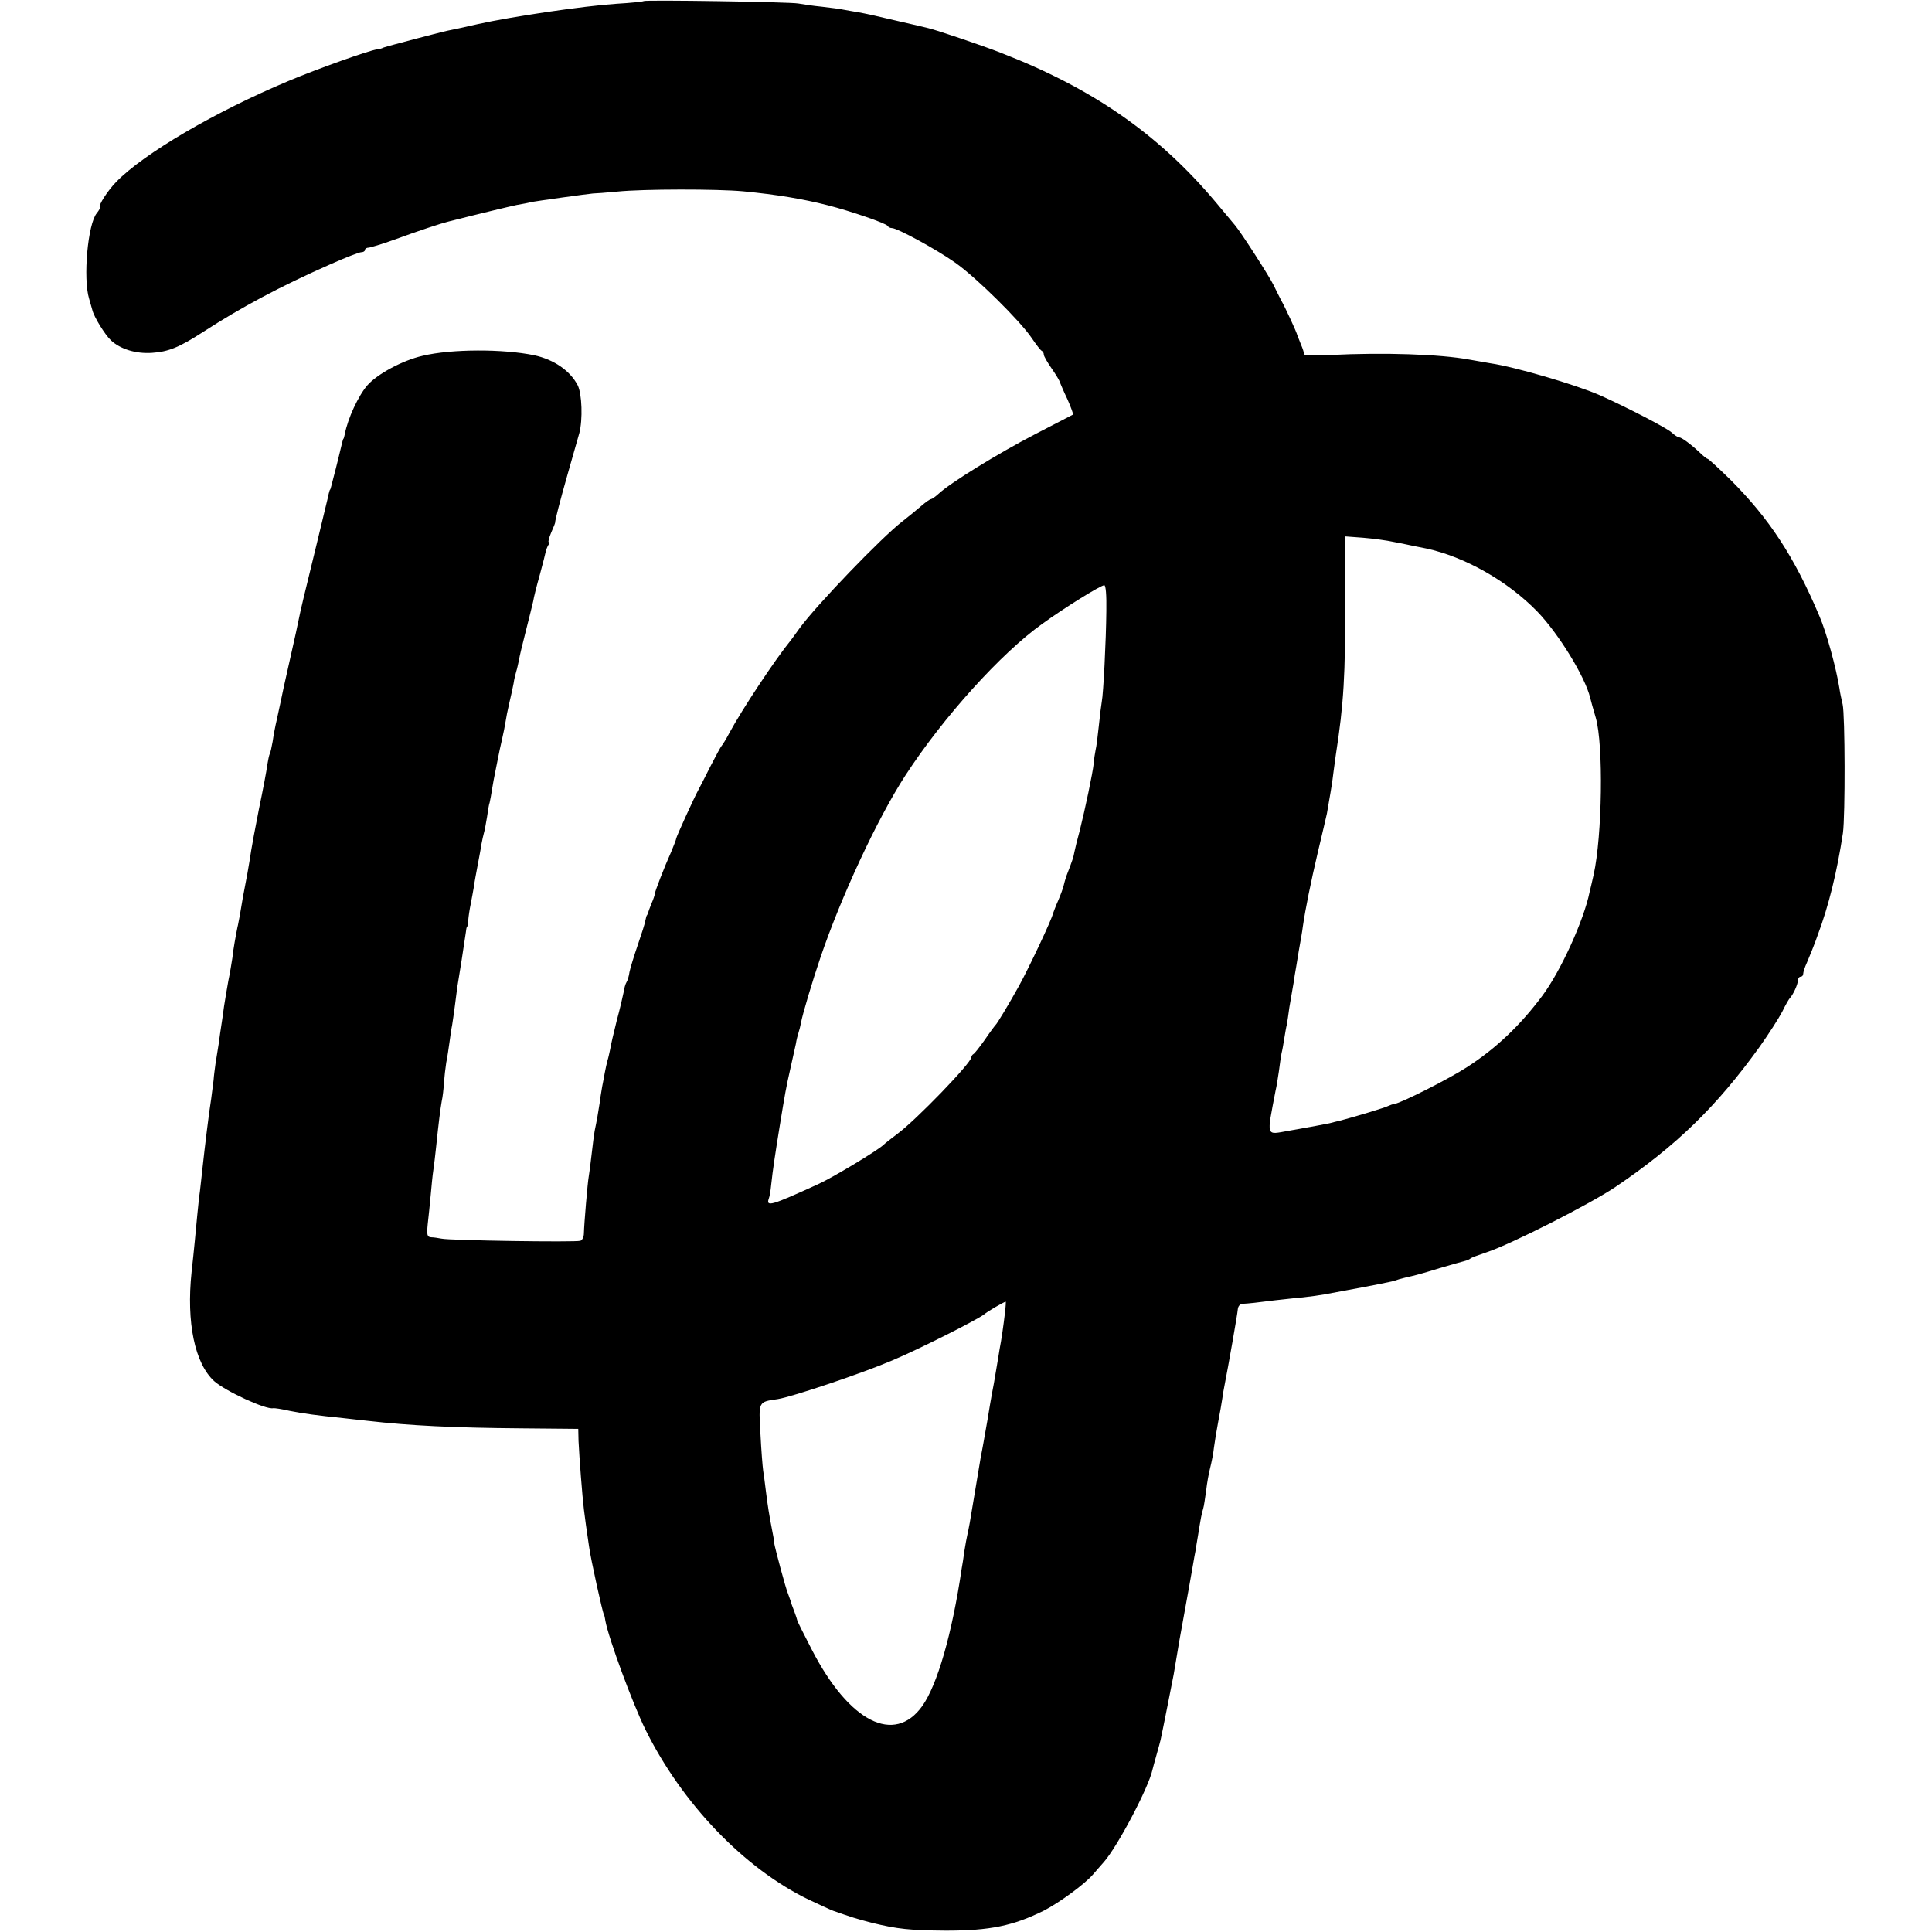
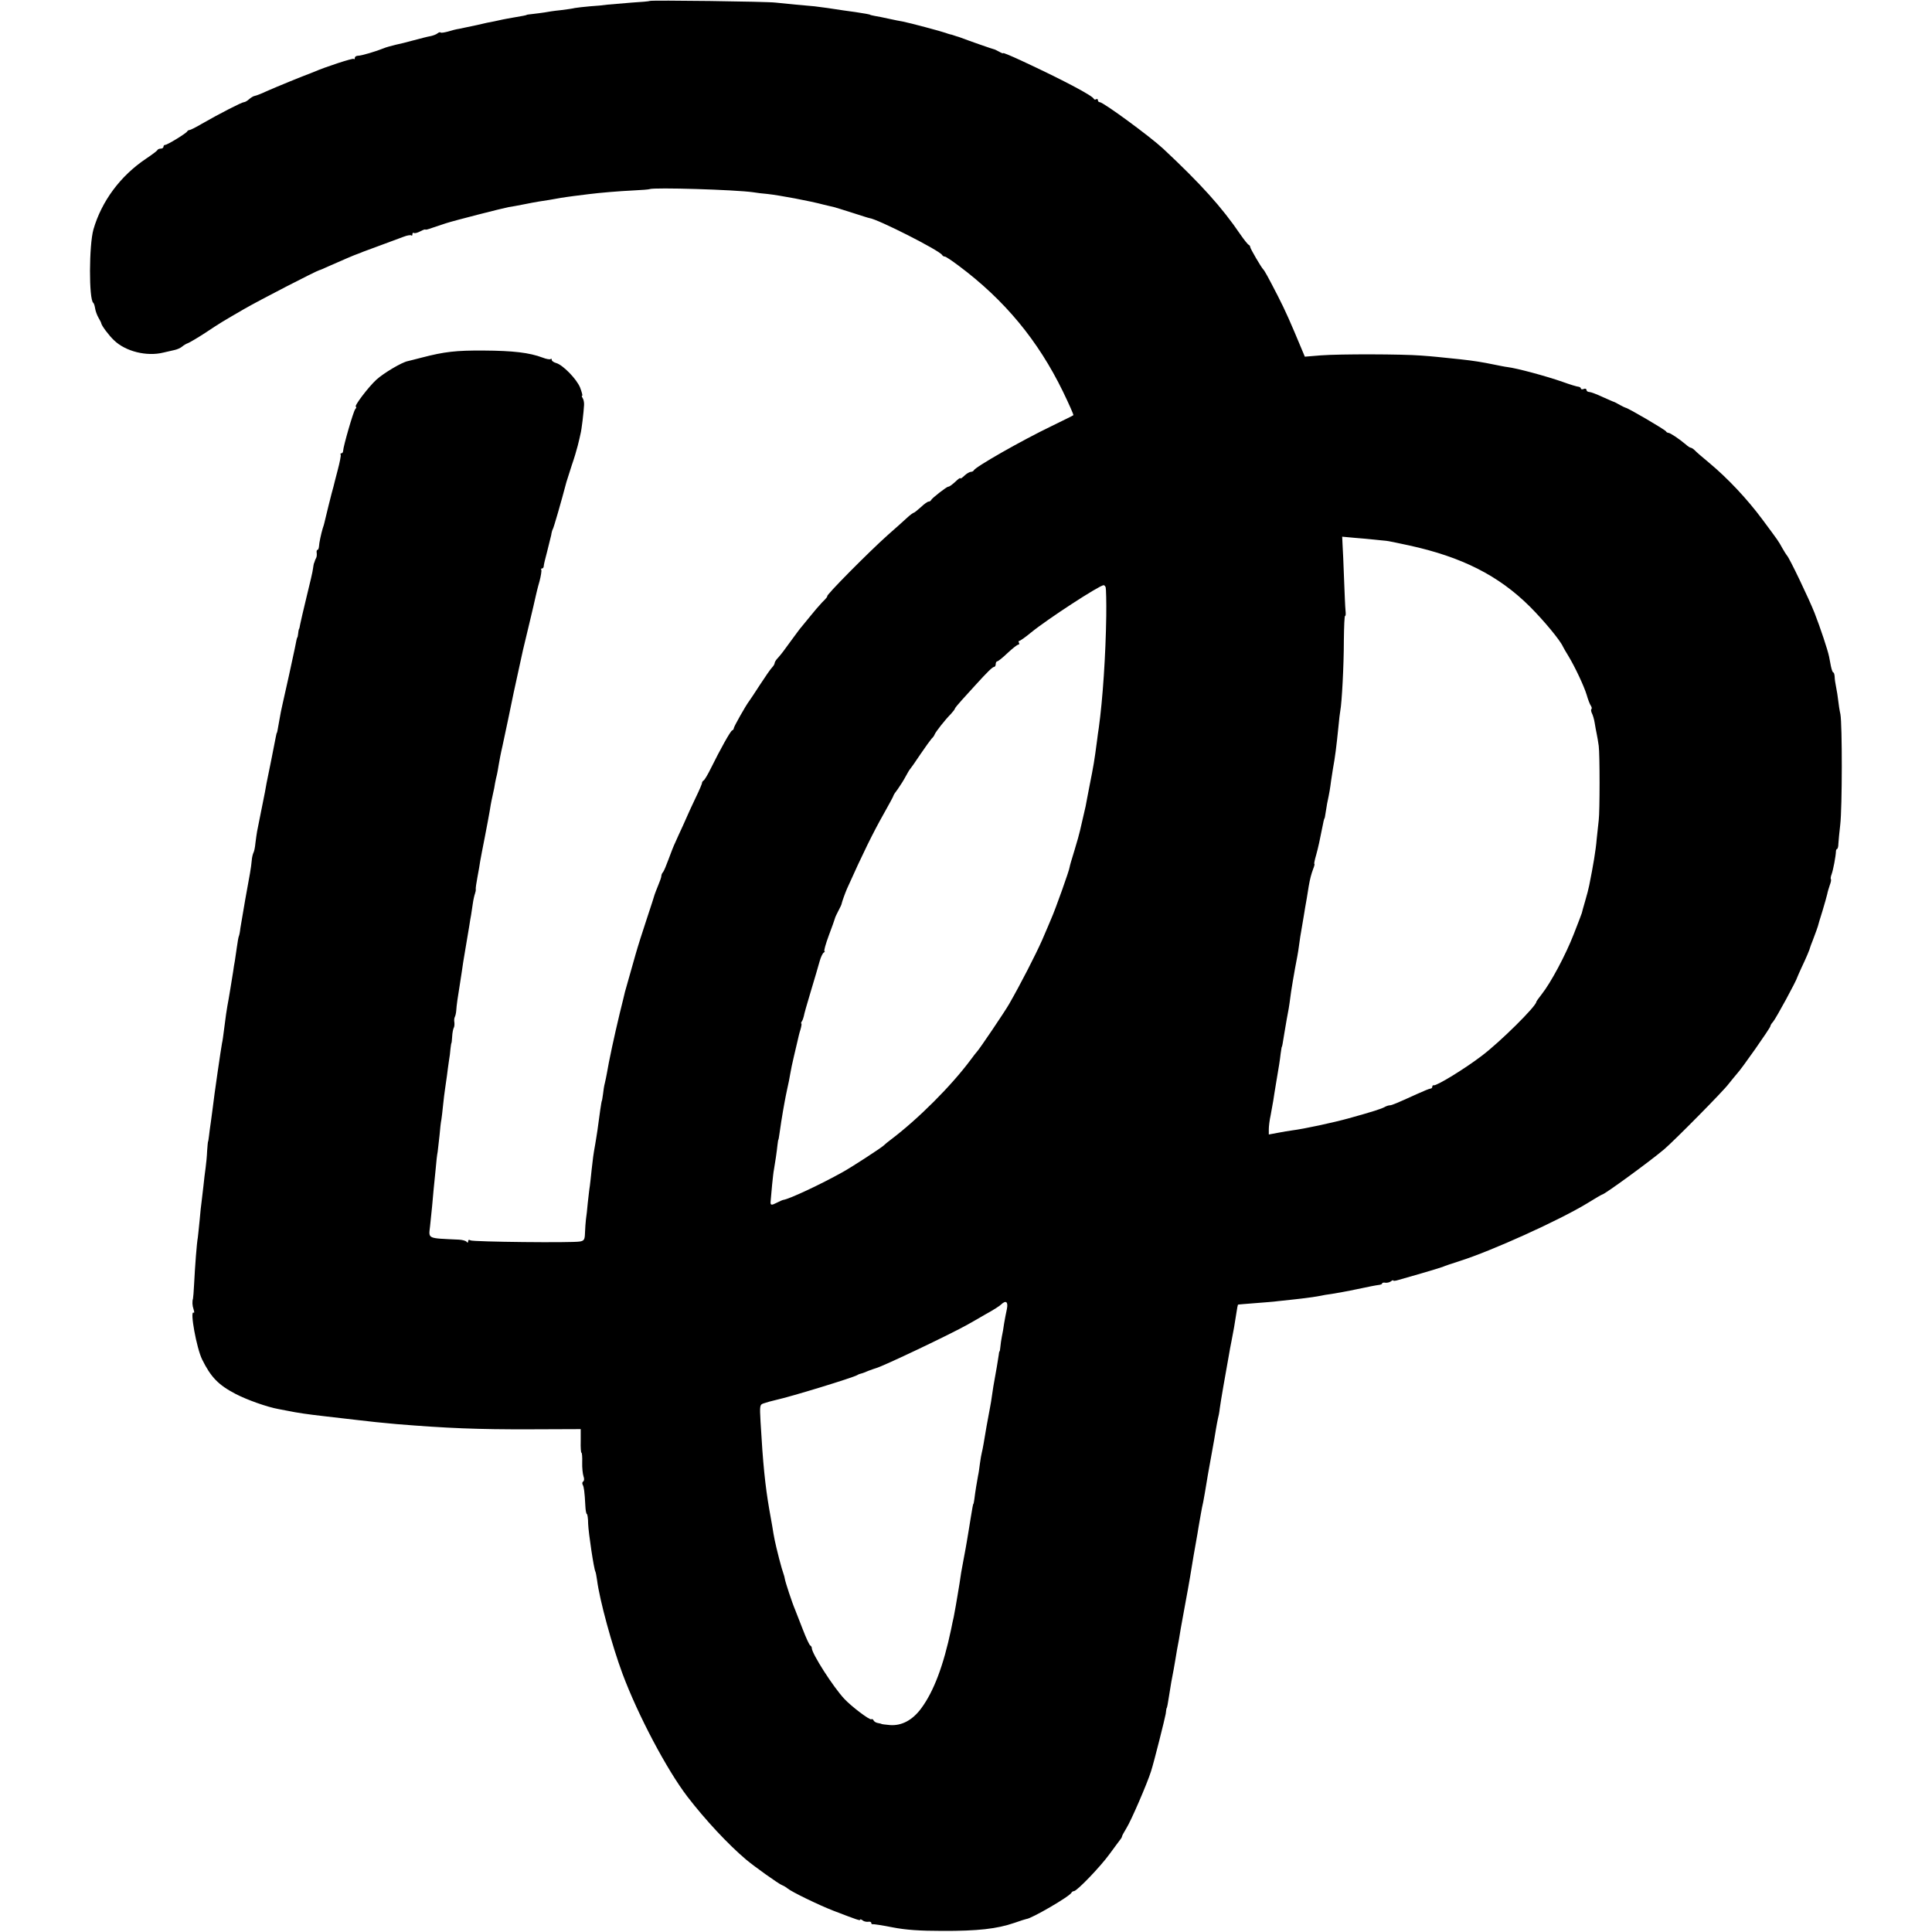
- <svg xmlns="http://www.w3.org/2000/svg" version="1.0" width="720pt" height="720pt" viewBox="0 0 720 720" preserveAspectRatio="xMidYMid meet">
-   <g transform="translate(0,720) scale(0.1,-0.1)" fill="#000000" stroke="none">
-     <path d="M2399 7196 c-2 -2 -48 -7 -101 -10 -122 -8 -393 -48 -518 -76 -52 -12 -104 -23 -115 -25 -31 -7 -218 -56 -235 -62 -8 -4 -19 -7 -25 -7 -30 -4 -221 -72 -328 -117 -275 -115 -541 -271 -644 -377 -32 -33 -67 -87 -61 -95 2 -2 -3 -11 -11 -21 -34 -40 -52 -244 -29 -319 5 -18 10 -36 12 -42 6 -26 47 -92 69 -113 35 -33 93 -51 153 -47 62 4 103 21 191 78 144 93 286 169 474 252 56 25 108 45 115 45 8 0 14 4 14 8 0 5 6 9 13 9 6 0 50 13 97 30 90 33 175 61 200 67 130 33 223 55 255 62 22 4 45 8 50 10 17 4 219 32 235 33 8 0 49 3 90 7 98 10 374 10 470 1 124 -12 221 -28 315 -52 83 -21 220 -68 223 -77 2 -4 9 -8 16 -8 20 0 167 -80 236 -129 77 -54 242 -217 285 -281 17 -25 33 -46 38 -48 4 -2 7 -8 7 -14 0 -5 13 -28 29 -51 16 -23 30 -46 31 -52 2 -5 14 -34 28 -63 13 -29 22 -55 21 -57 -2 -1 -67 -35 -143 -74 -135 -70 -314 -180 -358 -221 -12 -11 -25 -20 -28 -20 -4 0 -20 -11 -36 -25 -16 -14 -48 -40 -71 -58 -77 -59 -322 -314 -383 -398 -13 -19 -28 -38 -32 -44 -61 -75 -182 -258 -229 -345 -13 -25 -27 -47 -30 -50 -3 -3 -21 -36 -41 -75 -19 -38 -40 -79 -46 -90 -14 -25 -82 -174 -82 -180 0 -3 -8 -24 -18 -48 -27 -60 -62 -151 -62 -159 0 -4 -5 -19 -12 -35 -6 -15 -12 -31 -13 -35 -2 -5 -3 -9 -5 -10 -1 -2 -3 -10 -5 -19 -1 -9 -14 -49 -28 -90 -14 -41 -28 -86 -31 -101 -2 -15 -7 -32 -11 -38 -4 -6 -9 -23 -11 -38 -3 -15 -14 -63 -26 -107 -11 -44 -22 -91 -24 -105 -3 -14 -7 -33 -10 -42 -3 -10 -7 -30 -10 -45 -3 -16 -7 -39 -10 -53 -2 -14 -7 -40 -9 -59 -5 -34 -11 -68 -19 -106 -2 -11 -7 -49 -11 -85 -4 -36 -9 -74 -11 -85 -4 -21 -17 -173 -18 -212 0 -12 -6 -25 -13 -27 -15 -6 -491 1 -518 8 -11 2 -28 5 -38 5 -15 1 -17 8 -13 49 3 26 8 74 11 107 3 33 7 76 10 95 3 19 7 56 10 83 10 97 16 143 21 172 4 17 7 48 9 70 1 22 5 56 8 75 4 19 9 53 12 75 3 22 7 51 10 65 2 14 7 45 10 70 3 25 7 56 9 70 5 28 28 175 32 205 1 11 3 20 4 20 2 0 4 11 5 25 1 14 5 41 9 60 4 19 9 49 12 65 2 17 9 53 14 80 5 28 12 62 14 78 3 15 7 35 10 45 3 9 7 35 11 57 3 22 7 47 10 55 2 8 6 31 9 50 3 19 8 46 11 60 3 14 8 39 11 55 3 17 10 48 15 70 5 22 11 51 13 65 2 14 8 45 14 70 6 25 13 57 16 73 2 15 7 35 10 45 3 9 7 28 10 42 2 14 14 63 26 110 12 47 24 96 27 109 2 14 13 58 25 100 11 41 21 80 22 86 1 5 5 16 9 23 5 6 6 12 2 12 -3 0 1 16 9 35 9 20 15 36 15 38 -1 6 16 73 47 182 19 66 38 134 43 151 13 50 10 146 -6 178 -28 54 -88 96 -162 112 -115 24 -308 24 -416 -2 -75 -17 -169 -68 -206 -110 -33 -38 -73 -123 -84 -182 -2 -9 -4 -17 -5 -17 -1 0 -3 -7 -5 -15 -4 -17 -23 -96 -31 -125 -3 -11 -7 -27 -9 -35 -2 -8 -4 -15 -5 -15 -1 0 -3 -7 -5 -15 -1 -8 -22 -91 -44 -184 -50 -204 -62 -255 -67 -281 -2 -11 -17 -81 -34 -155 -17 -74 -32 -144 -34 -155 -2 -11 -9 -40 -14 -65 -6 -25 -13 -62 -16 -84 -4 -21 -8 -42 -11 -46 -2 -4 -6 -22 -9 -41 -2 -19 -16 -92 -31 -164 -14 -71 -27 -141 -29 -155 -2 -14 -8 -52 -14 -85 -6 -33 -14 -73 -17 -90 -3 -16 -8 -46 -11 -65 -4 -19 -7 -39 -9 -45 -6 -30 -16 -84 -19 -115 -3 -19 -9 -57 -15 -85 -5 -27 -12 -70 -16 -95 -3 -25 -8 -56 -10 -70 -2 -14 -7 -45 -10 -70 -4 -25 -9 -58 -12 -75 -2 -16 -6 -43 -7 -60 -2 -16 -6 -48 -9 -70 -8 -49 -24 -181 -32 -255 -3 -30 -8 -71 -10 -90 -3 -19 -7 -60 -10 -90 -5 -52 -12 -131 -21 -210 -20 -189 12 -341 84 -407 43 -38 193 -107 220 -101 4 1 32 -3 62 -10 50 -10 102 -17 200 -27 19 -2 60 -7 90 -10 157 -18 322 -26 570 -28 l215 -2 1 -45 c3 -62 14 -207 20 -255 5 -39 9 -71 19 -137 6 -47 52 -253 55 -253 1 0 4 -11 6 -25 12 -66 101 -307 149 -405 137 -277 369 -519 610 -635 39 -18 79 -37 90 -41 66 -23 86 -30 145 -45 94 -23 141 -28 275 -29 165 0 251 18 366 75 56 29 150 97 182 134 10 12 29 33 41 47 51 58 167 278 181 344 1 5 8 30 15 55 7 25 14 50 15 55 8 36 45 224 49 245 9 53 16 96 21 125 35 192 46 255 51 284 3 18 7 41 9 50 1 9 6 36 10 61 10 62 13 79 19 98 3 9 7 40 11 67 3 28 10 66 15 85 5 20 12 54 14 75 3 22 10 66 16 97 6 31 13 70 15 85 2 15 6 39 9 53 12 60 48 264 49 281 1 11 8 19 17 20 22 1 58 5 120 13 30 3 78 9 105 11 28 3 64 8 80 11 119 22 195 36 250 48 6 1 19 5 30 9 11 3 31 8 45 11 14 3 61 16 105 30 44 13 87 25 95 27 8 2 17 6 20 9 3 3 30 13 60 23 89 29 388 181 481 244 226 153 376 299 536 521 34 48 72 107 85 132 12 25 25 47 28 50 12 12 30 51 30 65 0 8 5 15 10 15 6 0 10 5 10 11 0 6 6 25 14 42 12 28 25 61 31 77 1 3 5 14 9 25 41 109 72 235 94 380 9 65 8 441 -1 480 -4 17 -10 44 -12 60 -12 75 -48 208 -75 270 -94 222 -187 363 -332 508 -43 42 -81 77 -84 77 -3 0 -16 10 -29 23 -33 31 -68 57 -77 57 -5 0 -17 8 -28 18 -18 17 -173 97 -270 140 -90 39 -315 105 -405 118 -16 3 -52 9 -80 14 -108 20 -319 27 -517 17 -54 -3 -98 -2 -98 3 0 5 -5 21 -12 37 -6 15 -12 30 -13 33 -3 13 -47 108 -60 130 -7 14 -20 39 -28 56 -15 32 -122 198 -144 224 -7 8 -39 47 -71 85 -214 255 -460 426 -804 559 -66 26 -238 84 -268 91 -8 2 -62 15 -120 28 -58 14 -121 28 -140 31 -19 3 -45 8 -57 10 -12 3 -48 7 -80 11 -32 3 -71 9 -88 12 -33 6 -571 14 -576 9z m2797 -2016 c27 -5 60 -12 74 -15 14 -3 34 -7 45 -9 144 -31 303 -121 414 -235 80 -83 178 -243 197 -321 2 -8 11 -42 21 -75 29 -101 24 -440 -8 -585 -6 -25 -12 -54 -15 -64 -21 -105 -108 -296 -177 -388 -83 -111 -173 -196 -280 -265 -64 -42 -244 -133 -270 -137 -7 -1 -16 -4 -22 -7 -10 -6 -126 -41 -180 -55 -16 -4 -34 -8 -40 -10 -15 -3 -71 -14 -152 -28 -87 -15 -83 -28 -49 151 3 11 8 43 12 70 3 26 8 57 10 68 3 11 7 35 10 54 3 18 7 43 10 54 2 12 6 39 9 62 4 22 9 54 12 70 3 17 7 39 8 50 2 11 9 52 15 90 7 39 14 79 15 90 10 69 30 167 56 278 17 71 32 136 34 145 10 57 19 110 21 127 1 11 7 52 12 90 30 193 36 300 35 583 l0 233 67 -5 c37 -3 89 -10 116 -16z m-1073 -257 c-1 -110 -11 -309 -17 -338 -2 -11 -7 -51 -11 -90 -4 -38 -9 -79 -12 -90 -2 -11 -6 -33 -7 -50 -4 -37 -32 -170 -52 -250 -9 -33 -18 -69 -20 -80 -3 -18 -7 -31 -30 -90 -4 -11 -8 -27 -10 -35 -2 -9 -11 -34 -20 -55 -10 -22 -18 -45 -20 -50 -4 -21 -90 -203 -127 -270 -36 -65 -81 -140 -87 -145 -3 -3 -21 -27 -40 -55 -19 -27 -38 -51 -42 -53 -4 -2 -8 -8 -8 -12 0 -21 -206 -234 -275 -285 -22 -17 -46 -35 -53 -42 -22 -21 -191 -123 -245 -147 -171 -78 -193 -85 -182 -53 3 7 7 30 9 52 6 56 15 115 32 220 20 122 23 140 40 215 8 36 17 76 20 90 2 14 7 33 10 42 3 9 7 25 9 36 5 30 44 160 72 242 76 225 213 520 317 680 141 217 357 456 510 565 84 61 217 143 231 144 6 1 9 -37 8 -96z m-378 -2617 c-5 -43 -13 -100 -20 -135 -1 -9 -6 -36 -10 -61 -4 -25 -9 -54 -11 -65 -4 -21 -9 -45 -24 -137 -6 -32 -12 -70 -15 -85 -3 -16 -7 -39 -10 -53 -5 -33 -35 -207 -41 -245 -3 -16 -7 -37 -9 -45 -2 -8 -7 -35 -11 -60 -3 -25 -8 -54 -10 -65 -36 -245 -91 -434 -147 -513 -104 -145 -272 -60 -411 209 -31 60 -56 110 -55 111 0 2 -5 17 -11 33 -7 17 -13 35 -14 40 -2 6 -6 17 -9 25 -9 20 -49 171 -52 190 0 8 -4 31 -8 50 -10 51 -16 88 -23 145 -3 28 -8 61 -10 75 -2 14 -7 75 -10 136 -7 123 -9 119 65 130 55 9 314 96 426 144 98 41 318 152 343 172 11 10 73 46 80 47 1 1 0 -19 -3 -43z" />
+ <svg xmlns="http://www.w3.org/2000/svg" version="1.0" width="1040pt" height="1040pt" viewBox="0 0 1040 1040" preserveAspectRatio="xMidYMid meet">
+   <g transform="translate(0,1040) scale(0.1,-0.1)" fill="#000000" stroke="none">
+     <path d="M3498 10395 c-2 -2 -46 -6 -98 -9 -52 -4 -111 -9 -130 -11 -19 -3 -62 -7 -95 -9 -33 -3 -69 -7 -80 -9 -11 -3 -46 -8 -79 -12 -32 -3 -70 -9 -85 -12 -14 -2 -42 -6 -61 -8 -19 -2 -35 -4 -35 -5 0 -2 -22 -6 -69 -14 -21 -4 -48 -8 -60 -11 -12 -3 -32 -7 -46 -10 -14 -2 -56 -11 -93 -20 -37 -8 -80 -17 -95 -20 -15 -2 -42 -9 -61 -15 -19 -5 -37 -8 -39 -5 -3 3 -10 1 -16 -4 -7 -6 -23 -12 -36 -15 -27 -5 -43 -10 -105 -26 -22 -6 -60 -16 -85 -21 -25 -6 -54 -14 -65 -19 -39 -16 -119 -40 -137 -40 -10 0 -18 -5 -18 -12 0 -6 -3 -9 -6 -5 -5 5 -152 -43 -214 -70 -8 -3 -17 -7 -20 -8 -34 -12 -183 -73 -235 -96 -27 -13 -56 -24 -63 -25 -8 -1 -22 -10 -31 -18 -10 -9 -22 -16 -28 -16 -11 0 -132 -62 -226 -116 -32 -19 -62 -34 -67 -34 -4 0 -10 -3 -12 -7 -4 -10 -107 -73 -119 -73 -5 0 -9 -4 -9 -10 0 -5 -6 -10 -14 -10 -8 0 -16 -3 -18 -7 -2 -5 -30 -26 -63 -48 -137 -92 -238 -228 -282 -380 -24 -84 -25 -377 -1 -395 4 -3 8 -17 10 -30 2 -14 10 -36 18 -50 8 -14 15 -27 15 -30 1 -12 42 -67 69 -92 62 -60 176 -88 265 -66 20 5 47 11 61 14 14 3 32 11 40 18 8 7 23 16 32 19 10 4 51 28 91 54 89 59 88 58 212 130 85 49 390 206 405 209 3 0 23 9 45 19 82 36 141 62 165 70 3 1 14 5 25 10 11 4 56 21 100 37 44 16 96 36 116 43 20 8 39 11 43 8 3 -4 6 -1 6 6 0 7 4 10 8 7 5 -3 20 1 35 9 15 8 27 12 27 9 0 -2 17 2 38 10 20 7 53 18 72 24 46 15 301 80 337 87 15 2 53 9 83 15 30 6 66 13 80 15 29 4 83 13 120 20 14 2 45 7 70 10 25 3 61 8 80 10 55 7 158 16 242 20 43 2 81 5 85 7 23 10 460 -3 558 -17 17 -3 50 -7 75 -9 65 -7 231 -38 305 -58 22 -5 47 -11 55 -13 8 -2 53 -16 100 -31 47 -15 87 -28 90 -28 44 -5 375 -173 391 -198 3 -5 10 -10 15 -9 5 0 38 -22 74 -49 248 -185 428 -403 562 -678 33 -68 58 -125 56 -127 -1 -2 -55 -28 -118 -59 -162 -78 -411 -220 -418 -238 -2 -4 -9 -8 -16 -8 -7 0 -22 -9 -34 -20 -12 -12 -22 -18 -22 -15 0 4 -7 0 -15 -7 -30 -28 -44 -38 -51 -38 -8 0 -88 -62 -92 -72 -2 -5 -8 -8 -13 -8 -6 0 -24 -13 -42 -30 -18 -16 -35 -30 -38 -30 -3 0 -20 -12 -36 -27 -17 -16 -63 -57 -104 -93 -102 -91 -339 -330 -326 -330 3 0 -9 -15 -27 -32 -17 -18 -47 -53 -66 -77 -19 -24 -40 -48 -45 -55 -6 -6 -28 -36 -50 -66 -50 -69 -56 -77 -77 -101 -10 -10 -18 -23 -18 -28 0 -5 -6 -16 -14 -24 -8 -8 -37 -50 -65 -93 -28 -43 -54 -83 -59 -89 -17 -22 -82 -137 -82 -145 0 -5 -4 -10 -9 -12 -9 -3 -64 -102 -114 -203 -16 -33 -34 -63 -39 -66 -5 -3 -9 -9 -9 -13 1 -3 -15 -41 -36 -84 -20 -42 -37 -79 -38 -82 -1 -3 -14 -32 -29 -65 -15 -33 -34 -73 -41 -90 -8 -16 -24 -57 -36 -90 -12 -33 -25 -64 -30 -70 -5 -5 -9 -14 -9 -21 0 -6 -8 -29 -17 -50 -9 -22 -17 -43 -19 -49 -1 -5 -20 -64 -42 -130 -22 -66 -49 -151 -60 -190 -23 -80 -52 -183 -58 -205 -2 -8 -14 -60 -28 -115 -13 -55 -32 -136 -41 -180 -16 -76 -20 -96 -29 -147 -2 -13 -7 -34 -10 -48 -4 -14 -8 -41 -10 -60 -3 -19 -5 -35 -6 -35 -2 0 -13 -75 -24 -160 -3 -22 -9 -56 -12 -75 -11 -61 -12 -74 -19 -135 -3 -33 -8 -73 -10 -90 -3 -16 -7 -57 -11 -90 -3 -33 -7 -73 -10 -90 -2 -16 -4 -49 -5 -72 -1 -36 -5 -42 -27 -46 -41 -8 -576 -2 -589 6 -8 5 -13 3 -13 -5 0 -8 -3 -9 -8 -3 -4 6 -23 11 -42 12 -172 8 -163 3 -155 72 3 32 8 80 11 107 2 27 6 67 8 89 2 22 7 72 11 110 3 39 8 81 11 95 2 14 6 53 10 88 3 35 7 73 10 85 2 12 6 47 9 77 3 30 8 71 11 90 3 19 7 51 10 70 2 19 7 53 10 75 4 22 8 54 9 70 2 17 4 30 5 30 1 0 3 16 4 35 1 20 5 40 8 46 4 6 5 19 4 30 -2 10 -1 23 2 29 3 5 7 21 8 35 1 24 9 79 20 145 3 17 7 46 10 65 2 19 11 73 19 120 8 47 17 103 21 125 3 22 8 49 10 60 2 11 6 38 9 60 3 22 9 47 12 55 3 8 5 19 4 23 -1 5 3 34 9 65 6 32 13 71 15 87 3 17 14 75 25 130 11 55 22 117 26 139 3 21 8 47 10 57 2 11 6 29 9 42 3 12 8 36 10 52 3 17 8 37 10 45 2 8 6 31 9 50 3 19 12 67 21 105 13 59 49 231 60 286 4 17 44 203 50 229 2 8 17 72 34 142 17 69 32 137 35 150 3 13 11 48 20 78 8 30 12 58 10 62 -3 5 -1 8 4 8 5 0 9 6 9 13 0 6 8 41 18 77 9 36 19 76 22 89 2 14 6 29 9 33 5 8 46 150 73 253 5 17 18 57 29 91 12 34 26 81 32 105 6 24 13 53 15 64 6 22 17 116 19 155 1 14 -3 31 -8 38 -4 6 -6 12 -2 12 3 0 -2 19 -11 43 -18 46 -94 124 -130 133 -13 4 -23 11 -23 17 0 6 -3 8 -6 4 -4 -3 -23 0 -43 8 -72 27 -159 37 -316 38 -150 1 -212 -6 -335 -38 -36 -9 -69 -18 -75 -19 -32 -6 -129 -64 -168 -99 -44 -40 -125 -147 -111 -147 4 0 2 -6 -4 -13 -10 -12 -64 -199 -65 -224 0 -7 -4 -13 -9 -13 -5 0 -7 -4 -4 -8 2 -4 -5 -41 -16 -82 -11 -41 -21 -82 -23 -90 -3 -8 -14 -53 -26 -100 -11 -47 -22 -89 -23 -95 -1 -5 -5 -19 -9 -30 -8 -27 -19 -76 -20 -97 -1 -10 -4 -18 -8 -18 -4 0 -6 -8 -4 -17 1 -10 0 -22 -4 -28 -3 -5 -6 -13 -7 -17 -1 -5 -3 -9 -4 -10 -1 -2 -3 -14 -5 -28 -1 -14 -17 -81 -34 -150 -17 -69 -32 -136 -35 -150 -2 -14 -5 -26 -7 -27 -1 -2 -3 -12 -4 -23 -1 -11 -3 -21 -5 -22 -2 -3 -5 -16 -13 -58 -11 -54 -49 -226 -66 -300 -6 -25 -13 -61 -16 -80 -12 -67 -13 -75 -15 -75 -1 0 -3 -11 -6 -25 -4 -22 -43 -219 -49 -245 -1 -5 -5 -28 -9 -50 -8 -40 -34 -172 -42 -210 -2 -11 -6 -39 -9 -63 -2 -23 -7 -47 -11 -53 -3 -6 -8 -25 -9 -42 -4 -42 -9 -68 -35 -210 -11 -64 -23 -133 -26 -153 -2 -20 -6 -39 -8 -43 -2 -3 -7 -30 -11 -60 -4 -30 -9 -63 -11 -75 -2 -12 -7 -37 -9 -56 -7 -43 -23 -145 -31 -185 -5 -29 -7 -42 -19 -135 -3 -25 -7 -54 -10 -66 -4 -19 -43 -285 -50 -349 -2 -16 -7 -50 -10 -75 -4 -25 -8 -58 -10 -75 -2 -16 -4 -30 -5 -30 -1 0 -3 -22 -5 -50 -1 -27 -5 -68 -8 -90 -3 -22 -9 -67 -12 -100 -4 -33 -8 -71 -10 -85 -2 -14 -7 -56 -10 -95 -4 -38 -8 -81 -10 -96 -6 -32 -15 -152 -20 -249 -2 -41 -5 -77 -6 -80 -5 -16 -4 -38 3 -58 4 -13 5 -21 0 -18 -21 13 16 -191 46 -252 47 -95 87 -137 181 -186 62 -32 169 -70 230 -81 14 -3 36 -7 47 -9 59 -12 108 -19 204 -30 93 -11 123 -14 173 -20 74 -9 125 -14 212 -22 270 -22 435 -29 721 -28 l270 1 0 -64 c-1 -34 1 -63 4 -63 3 0 5 -24 4 -52 -1 -29 3 -63 7 -75 5 -13 4 -25 -2 -28 -5 -4 -6 -11 -2 -18 6 -11 10 -35 14 -114 1 -24 5 -43 8 -43 3 0 7 -24 7 -53 2 -50 31 -244 39 -257 2 -4 6 -24 9 -46 14 -109 81 -353 137 -504 84 -225 239 -517 349 -661 96 -125 220 -258 316 -339 45 -38 177 -132 194 -138 8 -3 22 -11 30 -18 22 -18 163 -87 245 -119 130 -50 145 -55 145 -49 0 4 6 2 13 -3 6 -6 20 -9 30 -8 9 2 17 -1 17 -6 0 -5 3 -8 8 -7 4 1 52 -6 107 -17 72 -14 147 -19 265 -19 193 -1 297 11 390 43 37 13 60 20 65 21 26 1 236 123 243 142 2 4 8 8 13 8 16 0 143 132 192 200 26 36 52 70 57 77 6 7 10 15 10 18 0 3 10 22 23 43 25 39 113 243 133 307 16 49 75 285 79 309 2 17 4 31 5 31 2 0 7 25 14 72 3 21 8 52 11 68 13 66 15 81 21 115 3 19 8 46 10 60 3 14 7 38 10 53 2 16 15 90 29 165 14 75 28 153 31 172 3 19 12 71 19 115 8 44 17 97 21 119 3 21 8 48 10 60 2 11 6 35 9 51 3 17 8 44 12 60 3 17 7 39 9 50 2 16 24 145 50 285 2 14 7 41 10 60 3 19 8 43 10 53 3 10 8 35 10 55 3 20 11 73 19 117 13 73 18 100 31 175 2 14 8 45 13 70 10 50 18 95 27 155 3 22 7 41 8 42 0 1 42 4 91 8 50 4 106 8 125 11 19 2 53 6 75 8 59 6 138 17 155 21 8 2 35 7 60 10 25 4 87 15 138 26 51 11 102 21 113 22 10 1 19 4 19 8 0 4 8 6 18 4 9 -1 23 2 30 8 6 5 12 7 12 4 0 -3 12 -2 28 3 15 4 70 20 122 35 52 15 104 31 115 35 11 5 52 19 90 31 175 55 538 220 688 311 43 27 80 48 82 48 12 0 260 181 334 244 56 48 319 314 346 351 17 21 37 46 45 55 23 23 180 247 180 256 0 4 6 15 14 23 17 20 127 223 131 241 1 3 11 26 23 52 24 50 45 100 46 108 1 3 6 19 13 35 19 50 26 70 29 80 1 6 12 42 24 80 12 39 23 80 26 92 2 12 9 34 14 49 6 15 8 29 6 31 -3 3 -1 15 4 28 8 22 22 95 23 123 0 6 3 12 6 12 3 0 7 12 7 28 1 15 5 61 10 102 11 93 11 540 1 595 -5 22 -10 56 -12 75 -2 19 -7 51 -11 70 -4 19 -8 45 -8 58 -1 12 -4 22 -7 22 -4 0 -9 15 -13 33 -3 17 -8 41 -10 52 -7 36 -48 158 -78 235 -29 74 -137 300 -149 310 -3 3 -14 21 -25 40 -23 41 -16 31 -108 155 -81 109 -186 221 -286 304 -35 29 -70 59 -77 67 -8 8 -18 14 -22 14 -4 0 -16 8 -27 18 -33 28 -83 62 -93 62 -5 0 -11 4 -13 8 -3 8 -206 127 -217 127 -3 1 -17 7 -31 15 -14 8 -27 15 -30 16 -3 0 -31 13 -63 27 -32 15 -64 27 -72 27 -8 0 -15 5 -15 11 0 6 -7 9 -15 5 -8 -3 -15 -2 -15 3 0 4 -6 8 -12 9 -7 0 -47 12 -88 27 -89 31 -245 73 -295 79 -11 1 -45 8 -75 14 -58 12 -106 20 -180 28 -117 12 -140 15 -210 20 -103 8 -436 9 -541 1 l-85 -7 -16 38 c-62 149 -88 208 -130 290 -55 107 -71 135 -78 142 -11 11 -70 112 -70 120 0 5 -4 10 -8 12 -5 2 -25 27 -45 56 -100 147 -214 273 -416 462 -70 65 -322 250 -341 250 -6 0 -10 5 -10 11 0 5 -4 8 -9 5 -5 -4 -11 -2 -13 2 -6 17 -171 104 -393 207 -52 24 -95 42 -95 39 0 -3 -10 1 -22 8 -13 7 -25 13 -28 13 -4 0 -136 46 -180 63 -8 3 -18 6 -22 7 -5 2 -11 4 -15 5 -5 2 -12 4 -18 5 -5 1 -17 5 -25 8 -18 7 -193 54 -230 61 -14 2 -47 9 -75 15 -27 6 -61 13 -75 15 -14 3 -25 5 -25 6 0 2 -32 8 -80 15 -22 3 -51 7 -65 9 -50 8 -126 19 -155 22 -16 1 -61 6 -100 9 -38 4 -88 9 -110 11 -46 6 -672 14 -677 9z m3902 -2900 c25 -3 52 -5 60 -6 8 0 65 -12 125 -25 284 -62 482 -162 650 -329 75 -75 163 -181 178 -215 4 -8 17 -31 29 -50 37 -61 85 -164 99 -210 7 -25 17 -51 22 -58 5 -7 7 -15 4 -19 -4 -3 -2 -13 2 -22 5 -9 12 -32 15 -51 3 -19 8 -46 11 -60 3 -14 8 -43 11 -65 6 -45 6 -354 0 -400 -2 -16 -7 -62 -11 -102 -5 -62 -19 -143 -40 -248 -3 -16 -13 -55 -22 -85 -9 -30 -17 -60 -18 -65 -2 -6 -21 -57 -44 -115 -43 -110 -122 -259 -172 -322 -16 -20 -29 -39 -29 -41 0 -23 -195 -216 -293 -290 -90 -69 -245 -164 -259 -159 -4 1 -8 -2 -8 -8 0 -5 -4 -10 -10 -10 -5 0 -37 -13 -72 -29 -110 -50 -136 -61 -147 -61 -6 0 -19 -4 -29 -10 -17 -9 -62 -24 -192 -60 -83 -23 -241 -57 -305 -65 -16 -2 -51 -8 -77 -13 l-48 -9 0 28 c0 15 4 50 10 76 5 26 11 62 14 78 2 17 10 62 16 100 15 88 19 112 24 155 3 19 5 35 6 35 2 0 5 19 14 75 10 60 16 94 23 130 3 19 7 44 8 55 3 30 23 149 39 230 2 11 7 40 10 65 3 25 8 54 10 65 2 11 7 40 11 65 4 25 9 52 10 61 4 20 15 86 20 119 7 40 13 63 24 93 6 15 9 27 6 27 -2 0 2 21 10 48 11 40 18 71 40 182 2 8 4 15 5 15 1 0 3 11 5 25 2 14 6 39 9 55 13 61 16 81 21 120 3 22 8 51 10 65 12 65 19 121 30 230 3 36 8 74 10 85 8 40 19 241 19 377 1 75 3 135 7 133 3 -2 4 11 2 28 -2 18 -5 95 -8 172 -3 77 -6 159 -8 183 l-2 43 65 -6 c36 -3 85 -7 110 -10z m-1448 -257 c2 -7 4 -76 3 -153 -3 -213 -19 -449 -40 -602 -3 -18 -7 -48 -9 -65 -16 -121 -18 -132 -42 -253 -8 -44 -18 -91 -20 -105 -3 -14 -10 -43 -15 -65 -5 -22 -12 -51 -15 -65 -3 -14 -16 -62 -30 -107 -14 -45 -26 -86 -26 -90 0 -13 -77 -229 -99 -278 -4 -11 -27 -63 -49 -115 -36 -81 -116 -237 -178 -345 -24 -42 -160 -243 -172 -255 -3 -3 -19 -23 -35 -45 -105 -141 -282 -318 -430 -430 -15 -11 -32 -25 -39 -32 -17 -15 -170 -115 -221 -143 -118 -66 -285 -144 -318 -149 -4 0 -21 -8 -37 -16 -27 -14 -33 -13 -32 5 2 31 14 157 18 173 7 39 16 102 19 132 2 17 4 30 5 30 1 0 3 12 5 26 6 43 15 102 20 129 2 14 7 36 9 50 2 14 9 45 14 70 6 25 13 61 16 80 3 19 12 62 20 95 8 33 17 71 20 85 3 14 9 40 15 58 5 17 7 32 5 32 -3 0 -2 6 3 13 4 6 8 19 10 27 1 9 18 69 38 135 20 66 41 138 47 160 6 22 16 43 22 47 6 4 8 8 4 8 -4 0 6 37 23 83 17 45 32 87 33 92 1 6 10 25 19 42 10 18 18 36 18 40 2 10 17 52 28 78 87 194 141 303 198 404 29 51 53 96 53 99 0 3 11 19 24 36 12 17 31 47 41 66 10 19 21 37 24 40 3 3 28 38 55 79 27 40 55 78 61 85 7 6 14 16 16 22 5 14 57 80 87 110 12 13 22 26 22 29 0 3 17 24 38 47 20 22 52 57 70 77 67 74 95 101 103 101 5 0 9 7 9 15 0 8 4 15 8 15 5 0 30 20 56 45 27 25 52 45 58 45 5 0 6 5 3 10 -3 6 -3 10 2 10 4 0 33 20 63 45 88 72 366 253 391 255 4 0 9 -6 11 -12z m-532 -3885 c-5 -21 -11 -56 -15 -78 -3 -22 -8 -53 -12 -70 -3 -16 -7 -41 -8 -55 -1 -14 -3 -25 -5 -25 -1 0 -3 -9 -4 -20 -3 -22 -16 -99 -22 -130 -4 -19 -8 -45 -19 -120 -3 -16 -7 -41 -10 -55 -6 -31 -23 -124 -30 -170 -3 -19 -8 -42 -10 -50 -2 -8 -7 -34 -10 -58 -3 -24 -7 -53 -10 -65 -5 -26 -16 -92 -20 -127 -2 -14 -4 -25 -5 -25 -2 0 -6 -23 -14 -72 -3 -21 -8 -51 -11 -68 -3 -16 -7 -43 -10 -60 -5 -31 -7 -40 -20 -110 -4 -22 -9 -49 -11 -60 -2 -11 -6 -38 -9 -60 -4 -22 -8 -49 -10 -60 -2 -11 -6 -37 -10 -59 -4 -21 -9 -48 -11 -60 -3 -11 -9 -41 -14 -66 -41 -195 -93 -334 -161 -426 -47 -64 -106 -95 -169 -90 -25 2 -45 5 -45 6 0 1 -9 3 -20 5 -11 2 -21 9 -23 15 -2 5 -8 8 -12 5 -9 -5 -108 70 -145 110 -60 64 -175 244 -175 273 0 6 -4 12 -8 14 -5 2 -23 41 -41 88 -18 47 -37 94 -41 105 -16 37 -53 150 -55 165 -1 8 -5 22 -8 30 -3 8 -14 44 -23 80 -24 95 -27 112 -37 175 -3 17 -10 57 -16 90 -22 128 -34 244 -47 472 -5 89 -4 92 18 99 25 8 32 10 65 18 82 18 415 120 438 134 6 4 15 7 20 8 6 1 24 8 40 15 17 6 35 13 40 14 36 9 402 183 494 235 15 8 58 33 96 55 39 21 76 45 83 52 27 26 40 16 32 -24z" />
  </g>
</svg>
